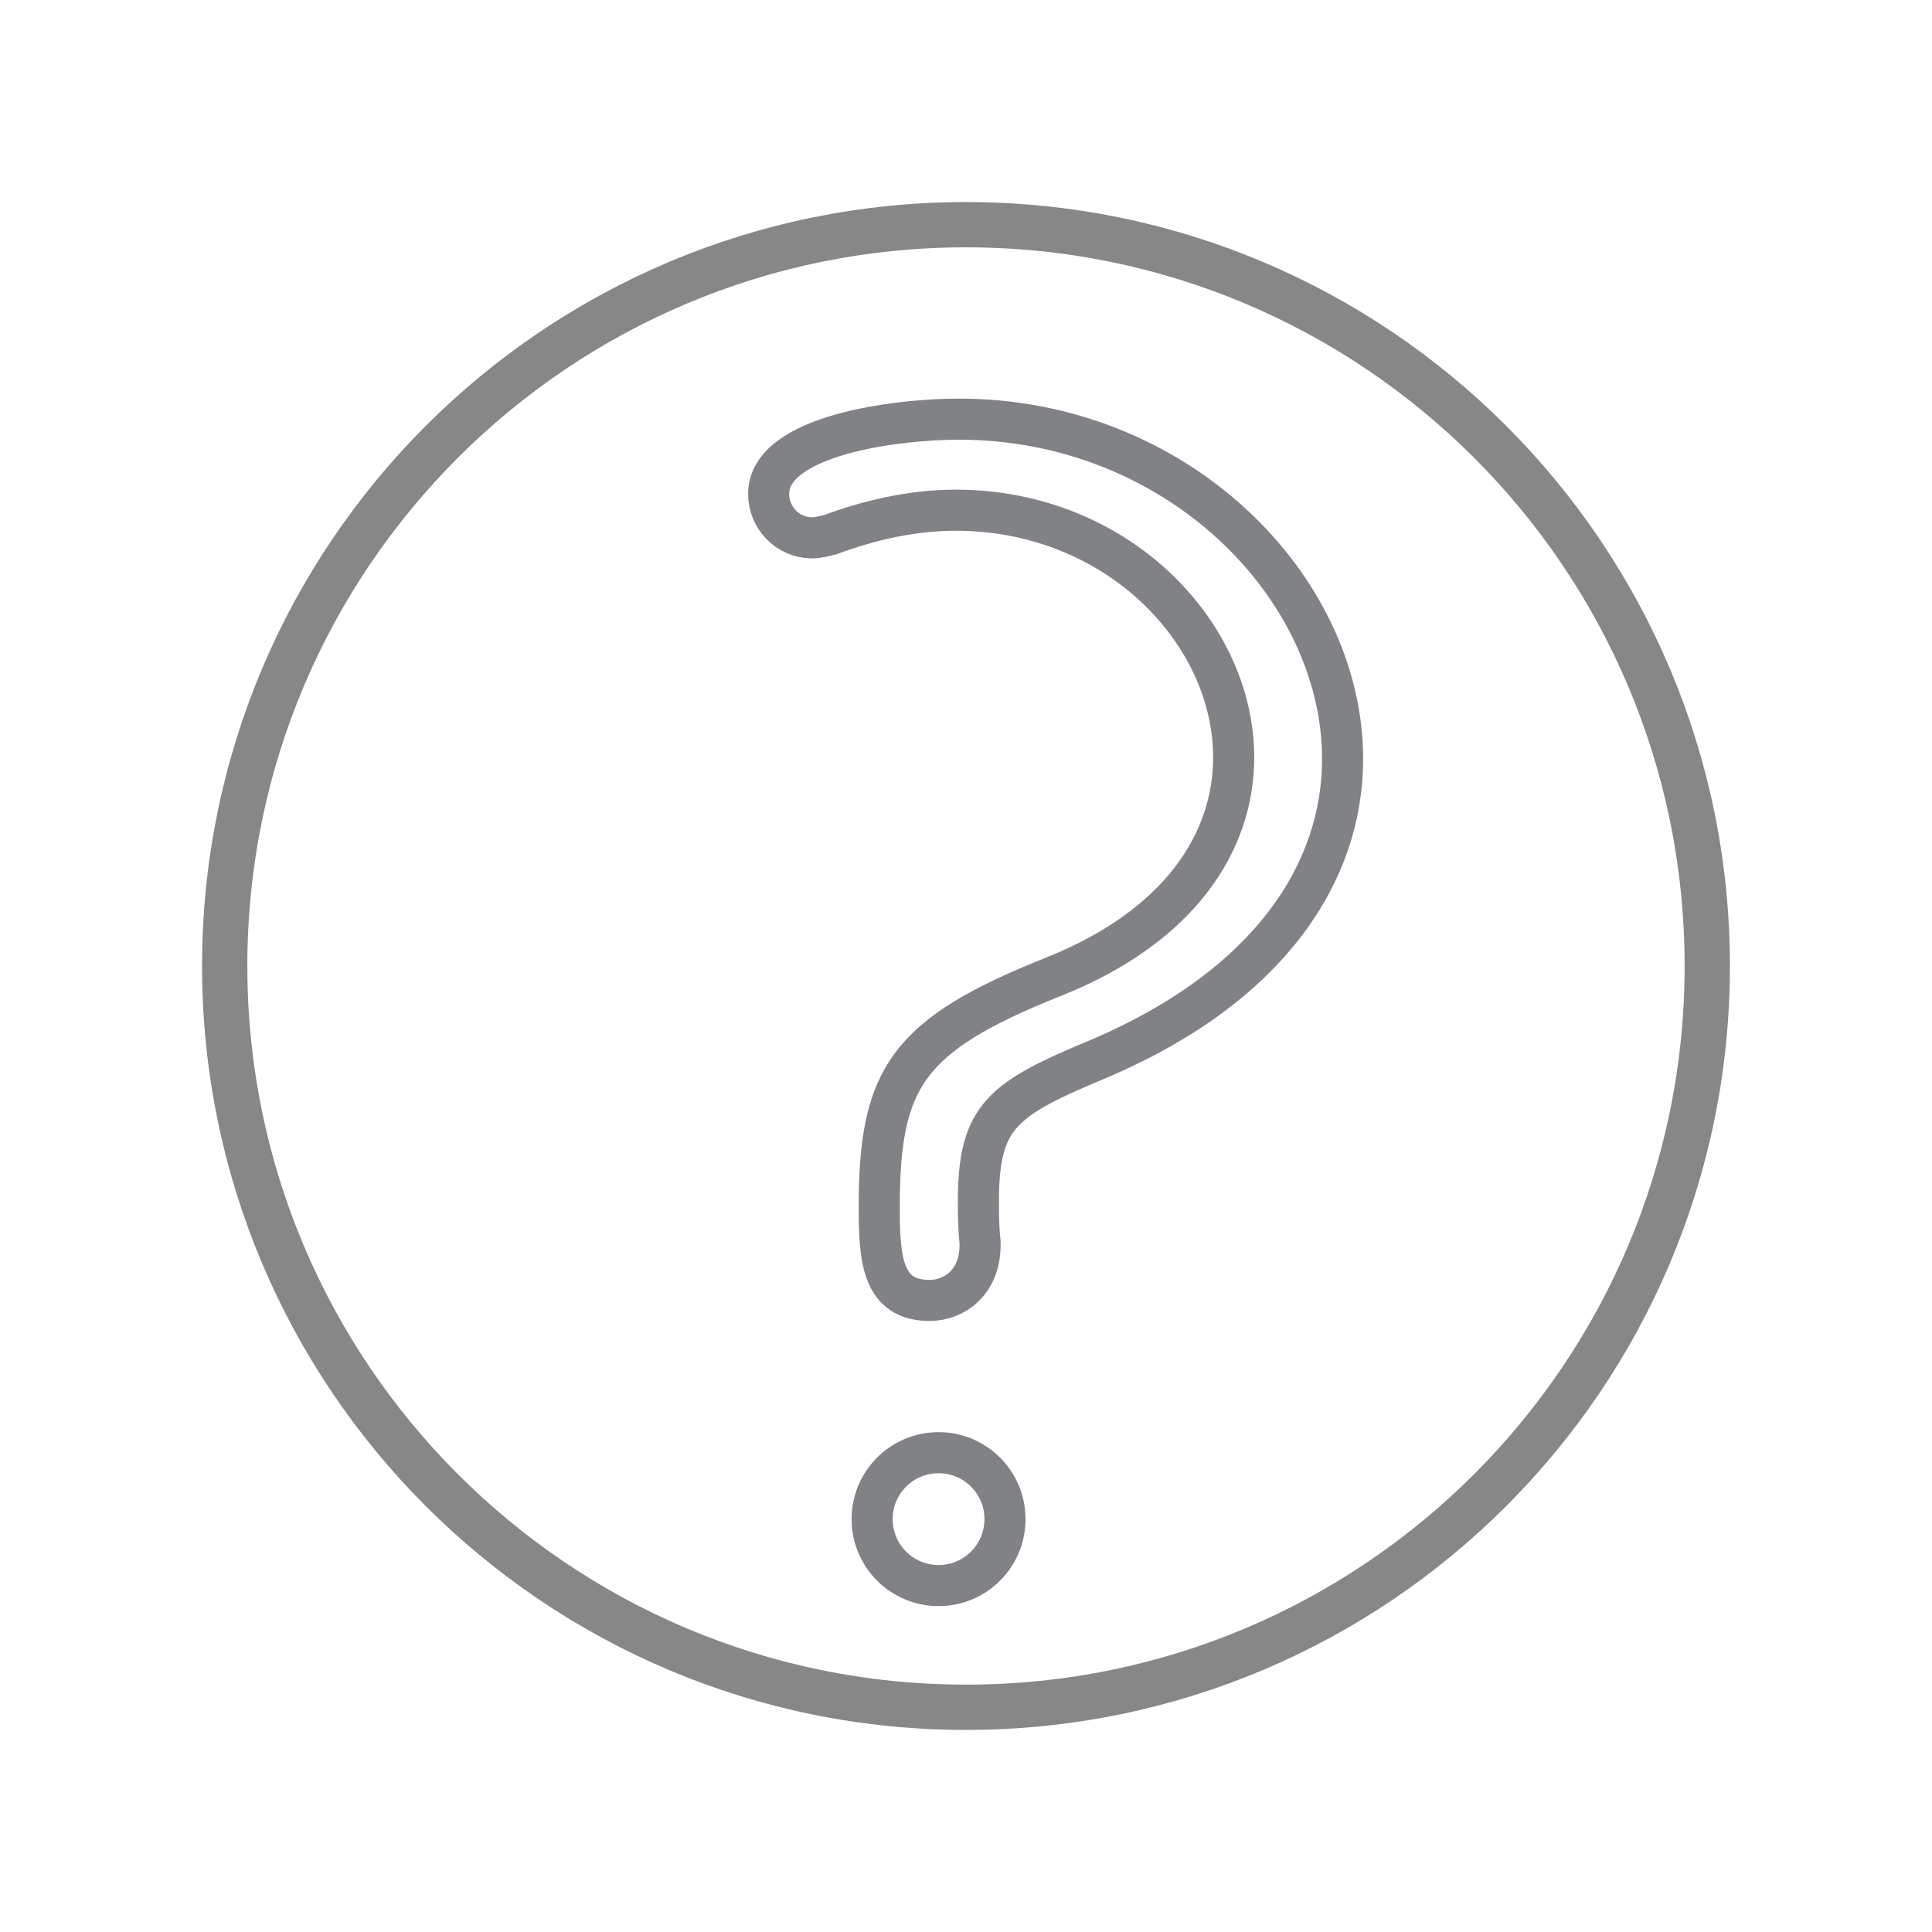
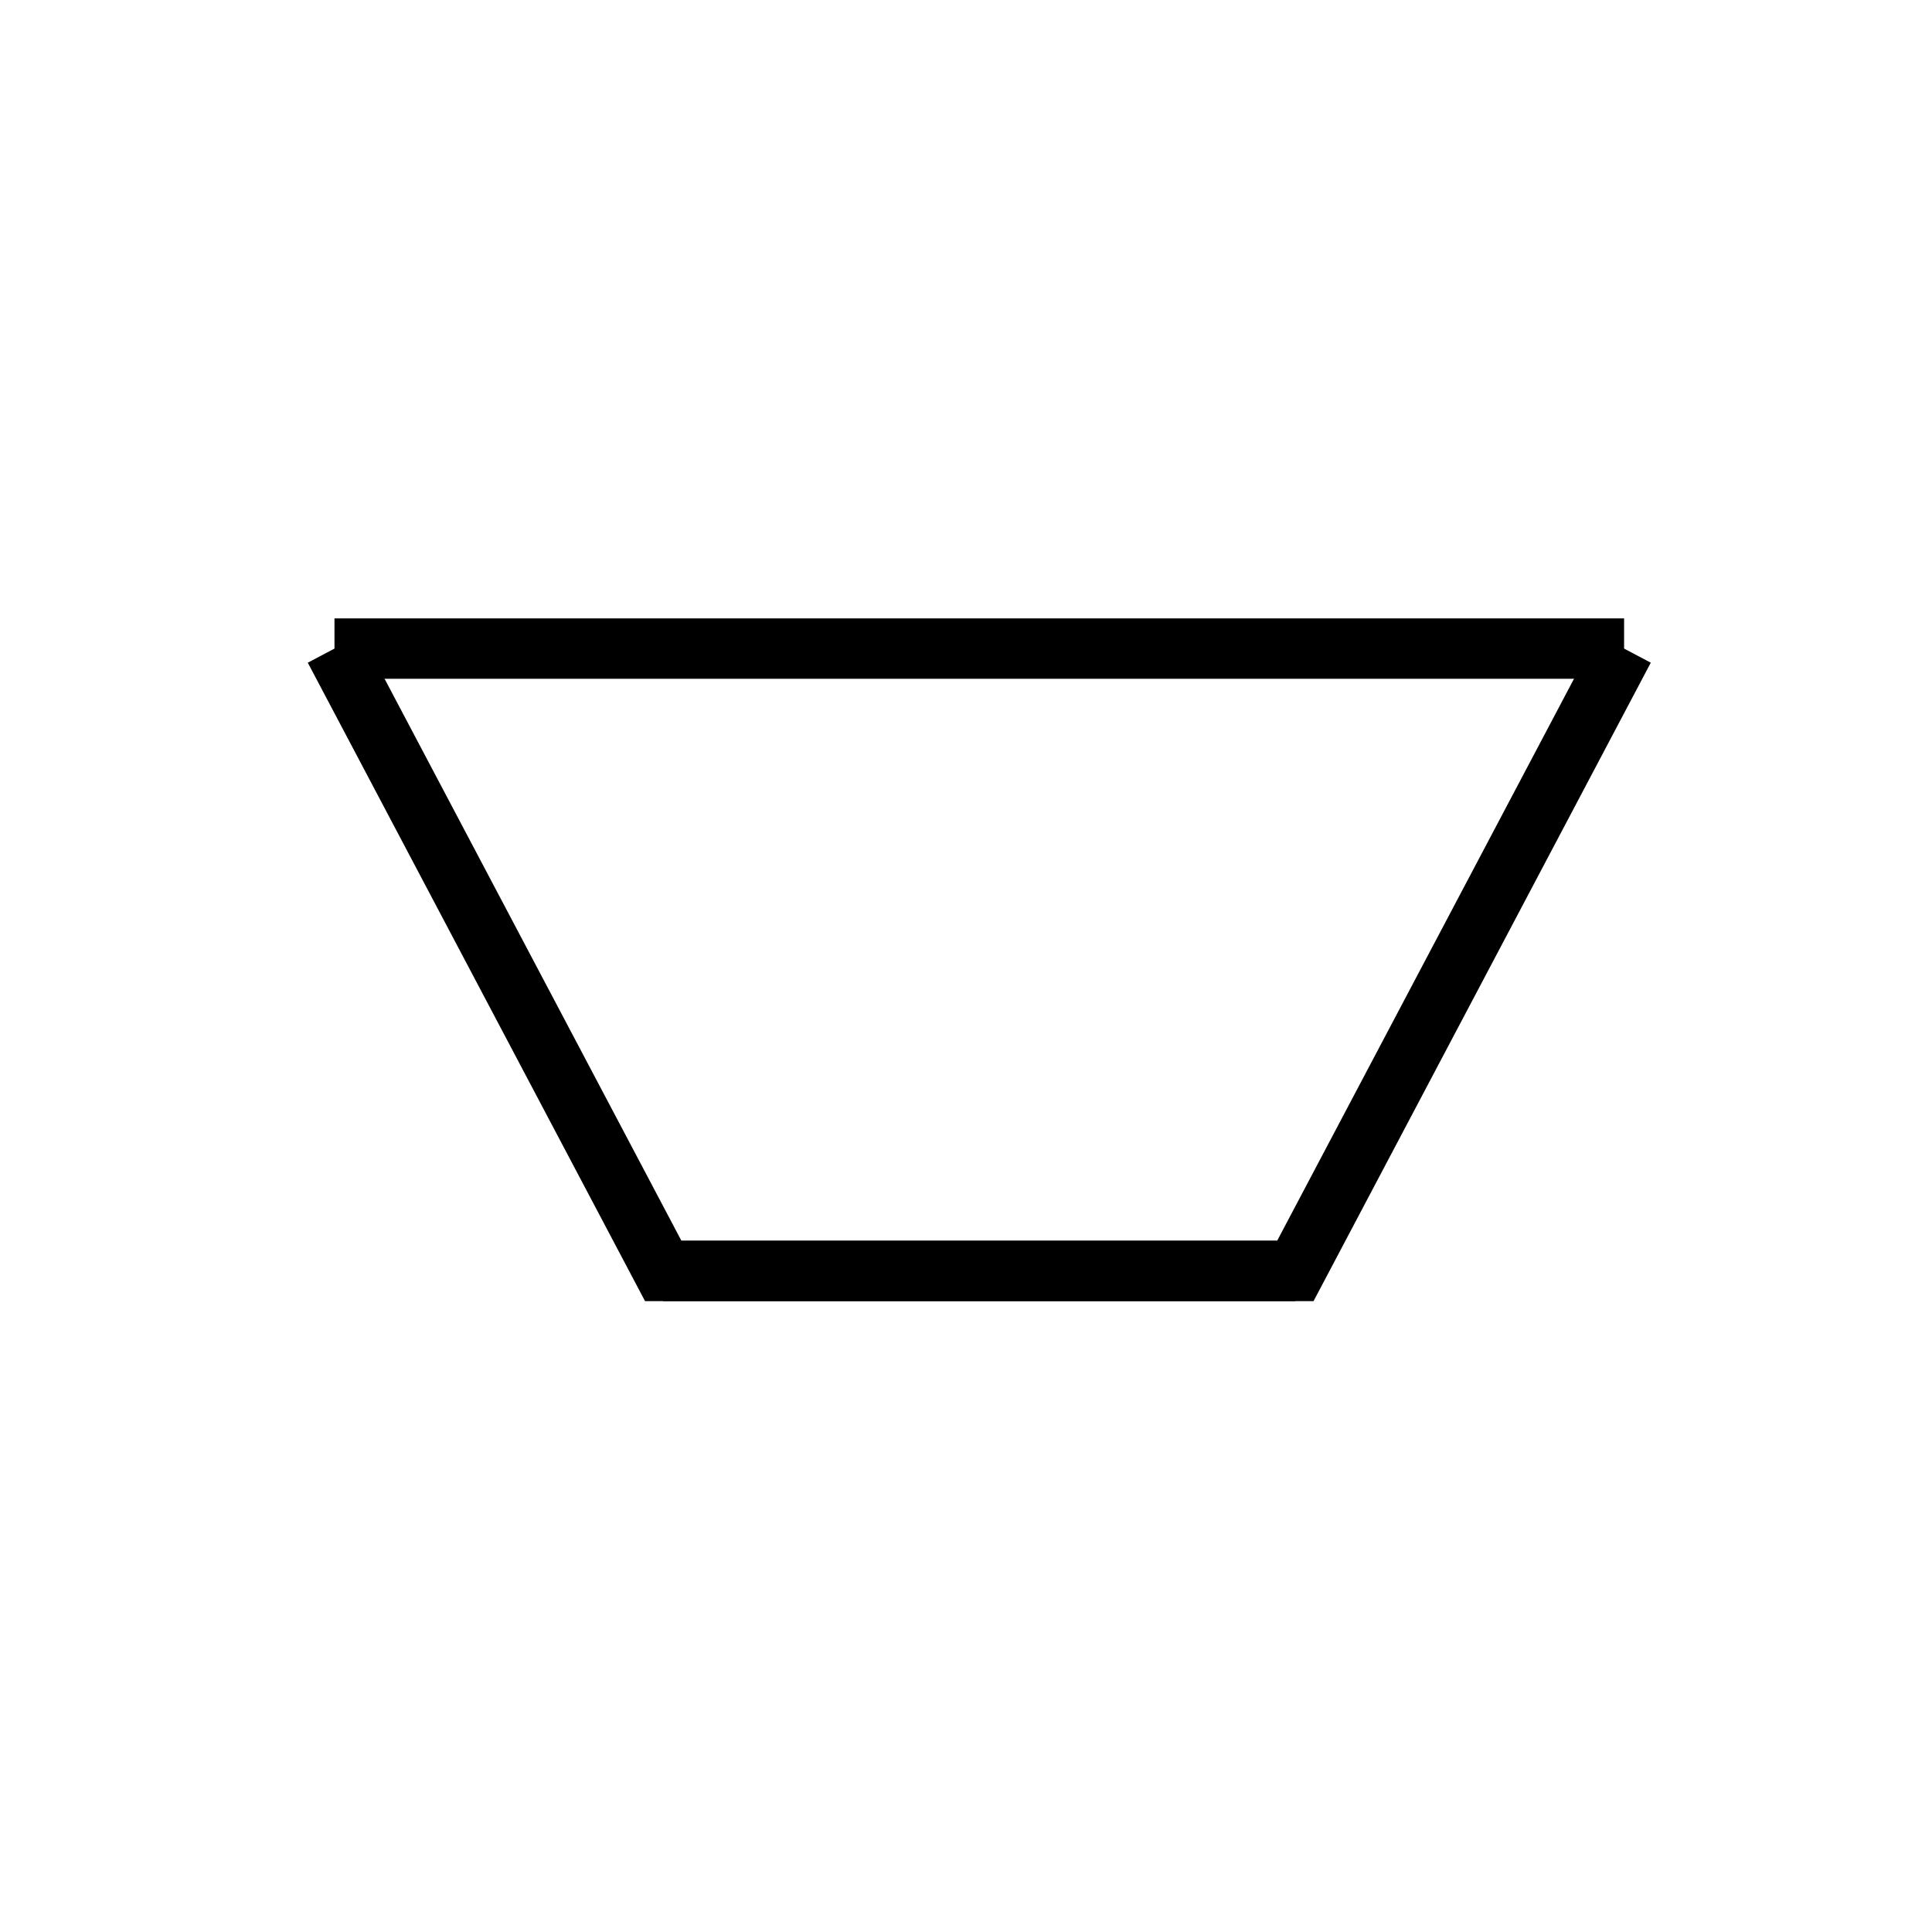
- <svg xmlns="http://www.w3.org/2000/svg" width="32" height="32" viewBox="0 0 20.48 20.48" id="icons" version="1.1">
-   <defs id="defs1850">
-     <style id="style1848">.cls-1{stroke-miterlimit:10;}.cls-1,.cls-2{fill:none;stroke:#808285;stroke-width:7px;}.cls-2{stroke-linecap:round;stroke-linejoin:round;}</style>
-   </defs>
-   <g id="g5919" transform="translate(0.8898632,0.04586815)">
-     <g id="g1938-6" transform="matrix(0.06221747,0,0,0.06221747,-6.478932,-0.06117645)">
-       <path class="cls-1" d="m 253.21,71.66 c -10.81,0 -32.42,2.77 -32.42,12.74 0,3.88 3.05,7.48 7.48,7.48 0.83,0 1.94,-0.27 3.05,-0.55 7.48,-2.77 14.68,-4.16 21.33,-4.16 27.43,0 47.37,20.78 47.37,42.11 0,14.4 -9.14,28.81 -30.75,37.4 -24.93,9.97 -29.64,17.17 -29.64,39.33 0,8.87 0.56,15.8 8.59,15.8 4.15,0 8.59,-3.05 8.59,-9.42 v -0.56 c -0.28,-2.49 -0.28,-4.98 -0.28,-6.92 0,-14.68 4.16,-17.46 20.78,-24.38 29.08,-12.47 41.27,-31.86 41.27,-50.97 0,-29.37 -28.25,-57.9 -65.37,-57.9 z" id="path1872-7" />
-       <circle class="cls-1" cx="249.74" cy="259.07" r="11.32" id="circle1874-5" />
+ <svg xmlns="http://www.w3.org/2000/svg" width="32" height="32" viewBox="0 0 32 32" fill="none" version="1.1" id="svg8">
+   <defs id="defs12" />
+   <g id="g-rotate180" transform="rotate(180,16,16)">
+     <g id="g1245" transform="translate(38.19095,16.35336)">
+       <path style="fill:none;stroke:#000000;stroke-width:1px;stroke-linecap:butt;stroke-linejoin:miter;stroke-opacity:1" d="M -11.731,4.904 C -17.176,-5.404 -17.176,-5.404 -17.176,-5.404 H -27.646" id="path992-3" />
+       <g id="g1239">
+         <path style="fill:none;stroke:#000000;stroke-width:1px;stroke-linecap:butt;stroke-linejoin:miter;stroke-opacity:1" d="m -33.091,4.904 c 5.445,-10.308 5.445,-10.308 5.445,-10.308 h 10.47" id="path992" />
+         <path style="fill:none;stroke:#000000;stroke-width:1px;stroke-linecap:butt;stroke-linejoin:miter;stroke-opacity:1" d="m -33.091,4.904 c 21.36,0 21.36,0 21.36,0" id="path1129" />
+       </g>
    </g>
-     <circle style="opacity:0.47;fill:none;fill-opacity:1;stroke:#000000;stroke-width:0.48;stroke-miterlimit:4;stroke-dasharray:none" id="path5815" cx="9.35" cy="10.194" r="7.858" />
  </g>
</svg>
